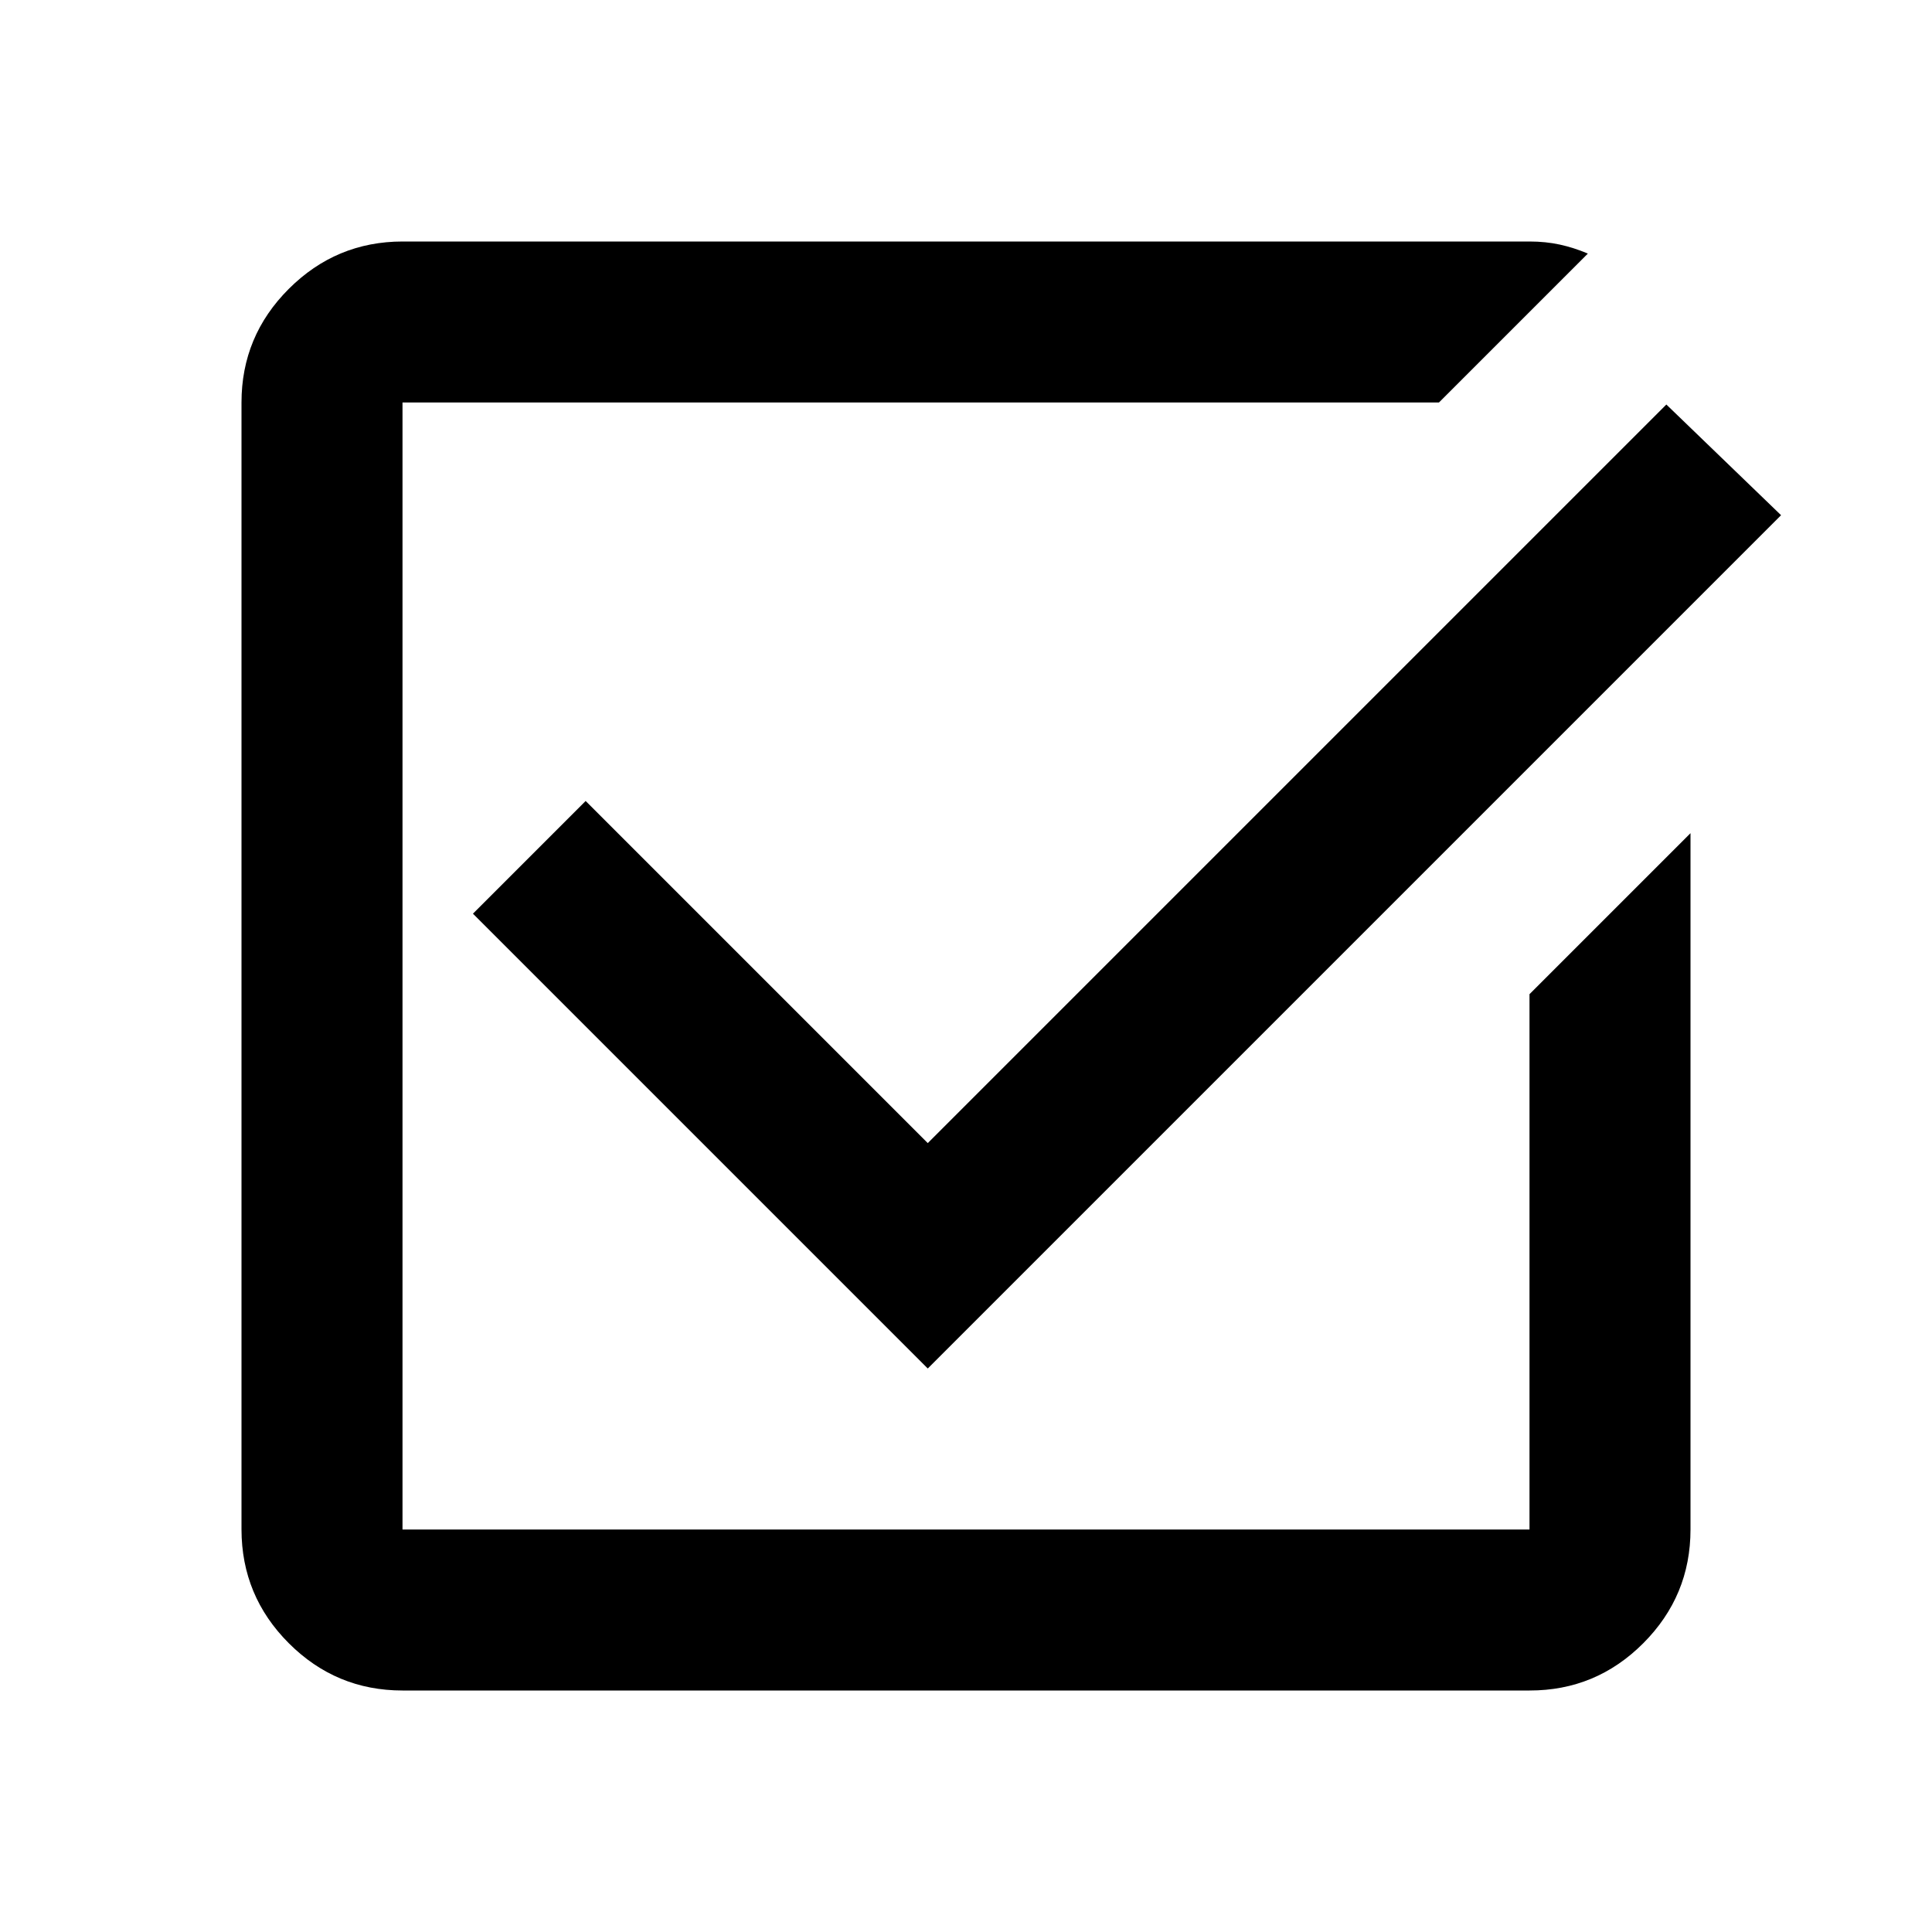
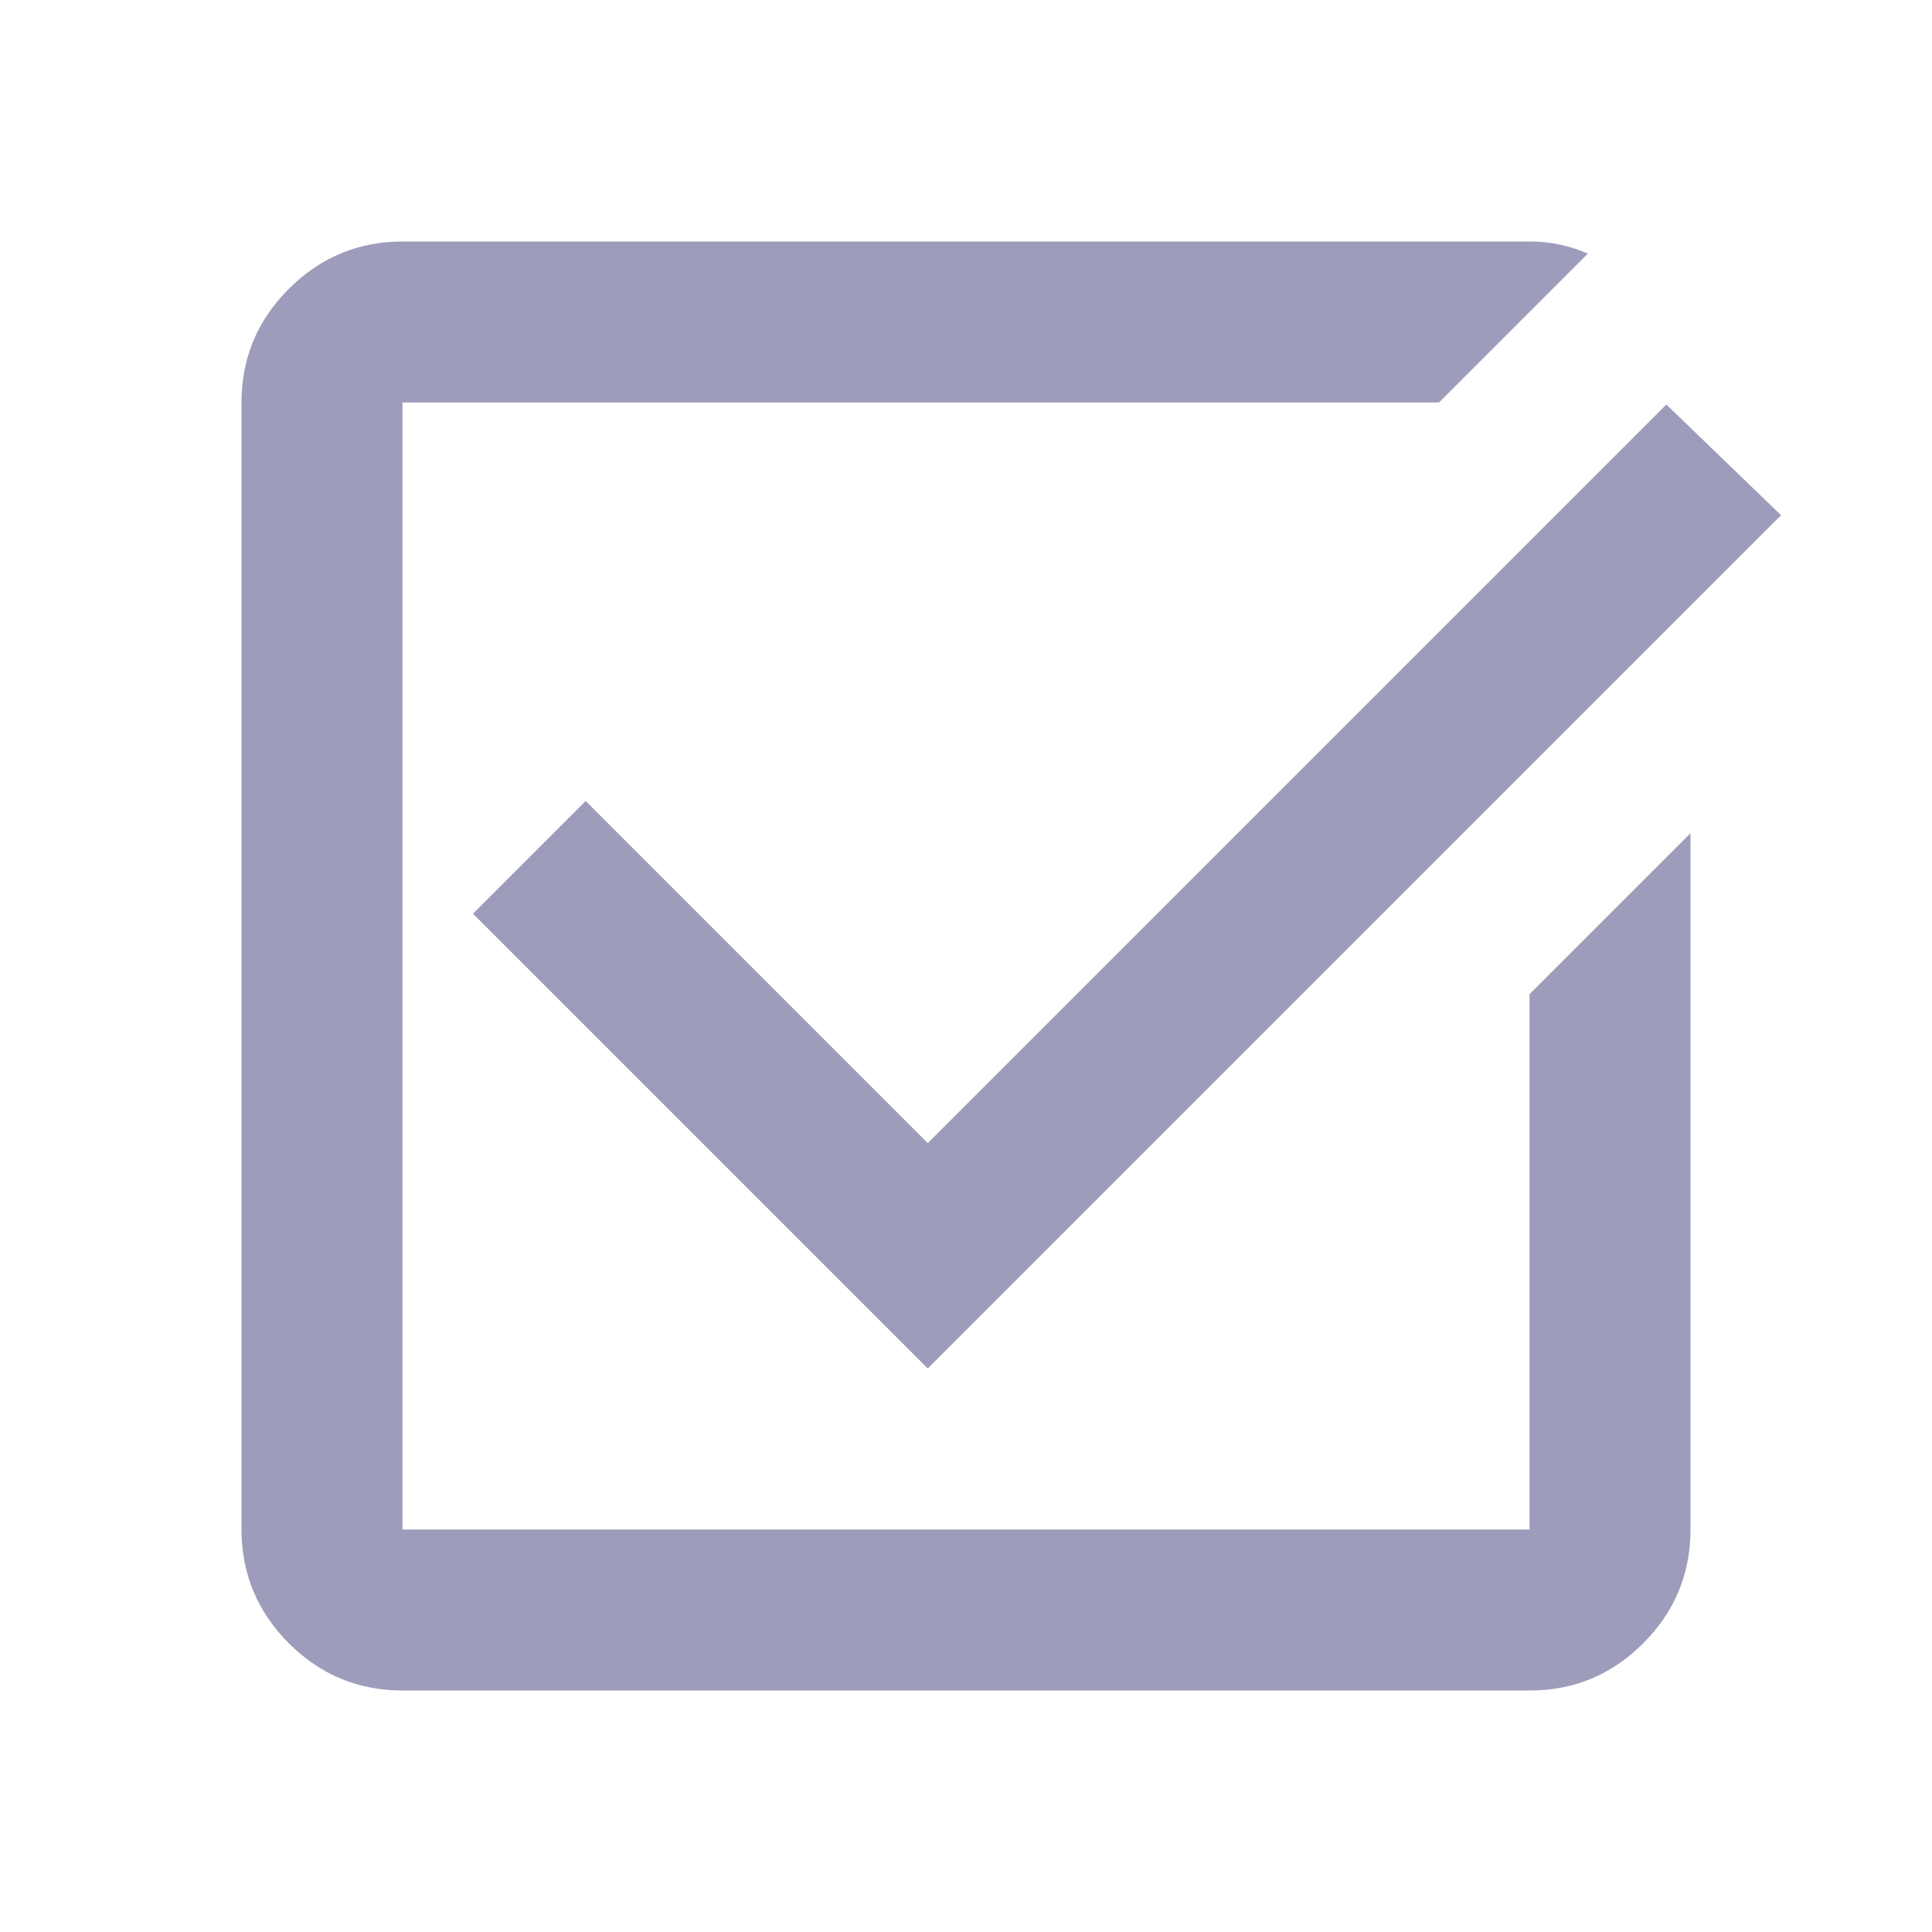
<svg xmlns="http://www.w3.org/2000/svg" width="1.5em" height="1.5em" viewBox="0 0 24 24">
-   <path fill="currentColor" d="M5 21q-.825 0-1.412-.587T3 19V5q0-.825.588-1.412T5 3h14q.2 0 .375.038t.35.112L17.875 5H5v14h14v-6.65l2-2V19q0 .825-.587 1.413T19 21zm6.525-4l-5.65-5.65l1.4-1.4l4.25 4.25L20.7 5.025L22.125 6.4z" />
+   <path fill="#9d9cbb" d="M5 21q-.825 0-1.412-.587T3 19V5q0-.825.588-1.412T5 3h14q.2 0 .375.038t.35.112L17.875 5H5v14h14v-6.65l2-2V19q0 .825-.587 1.413T19 21zm6.525-4l-5.65-5.65l1.4-1.4l4.25 4.25L20.7 5.025L22.125 6.4z" />
</svg>
